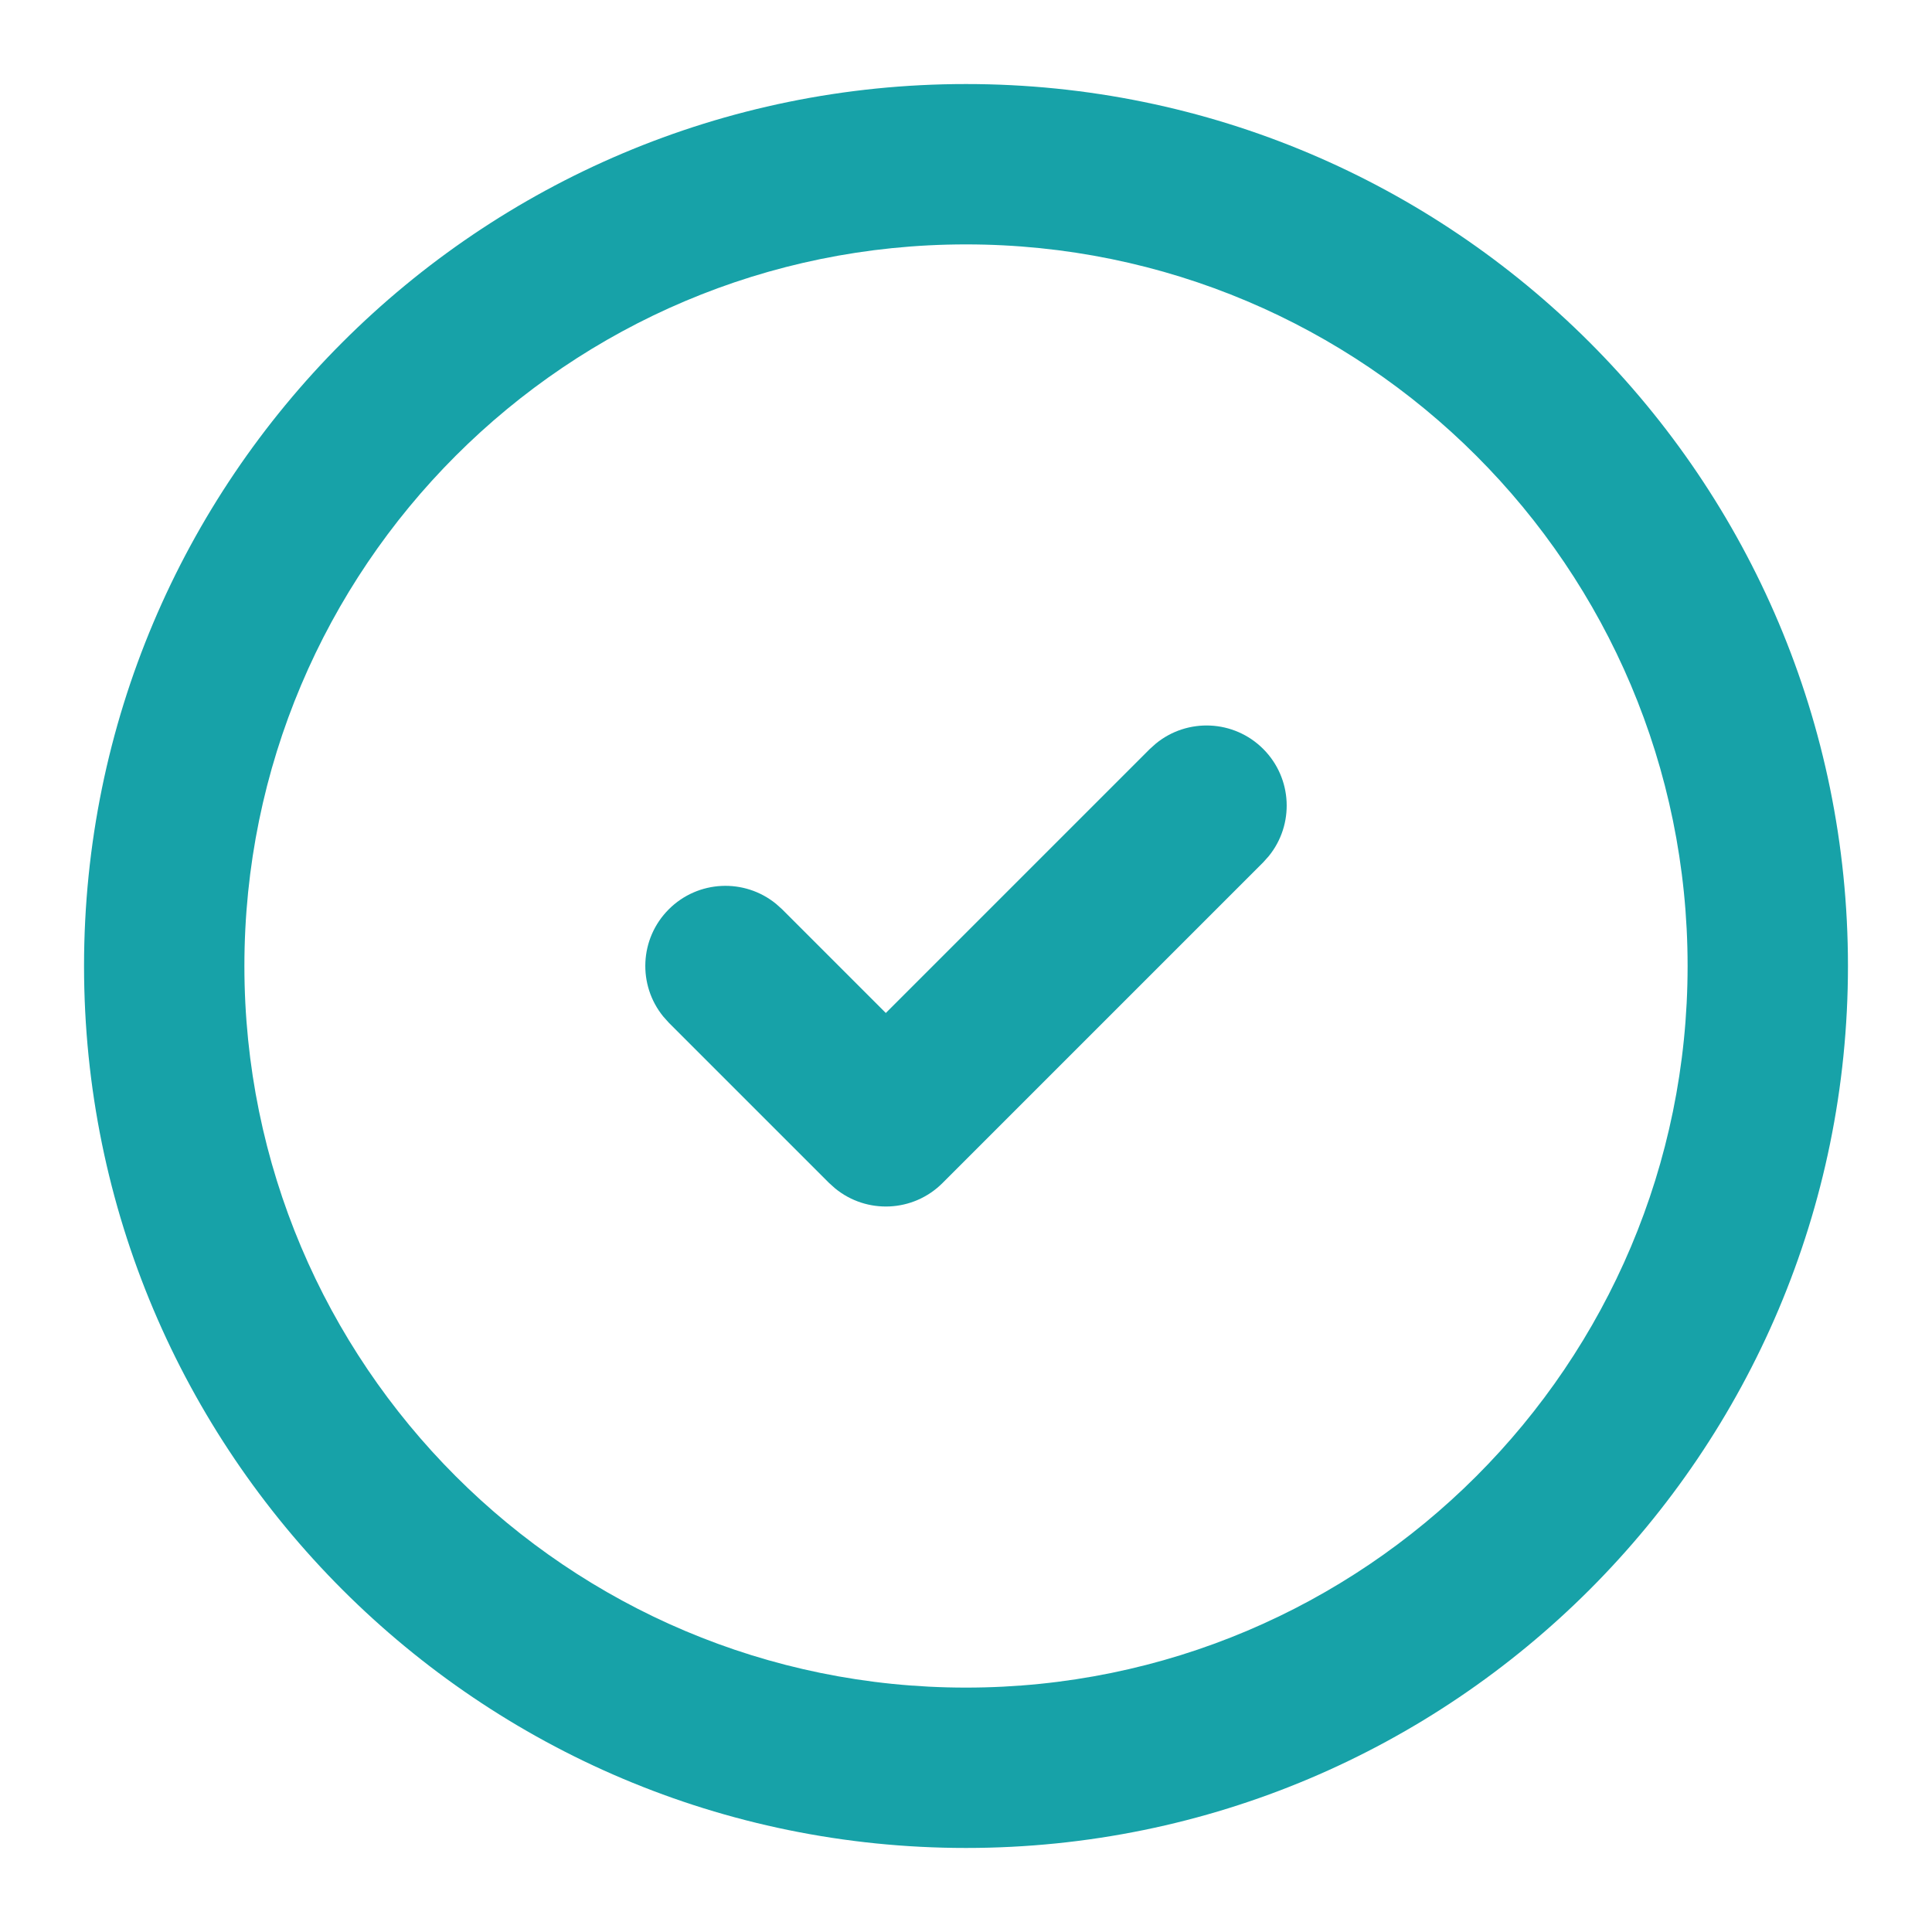
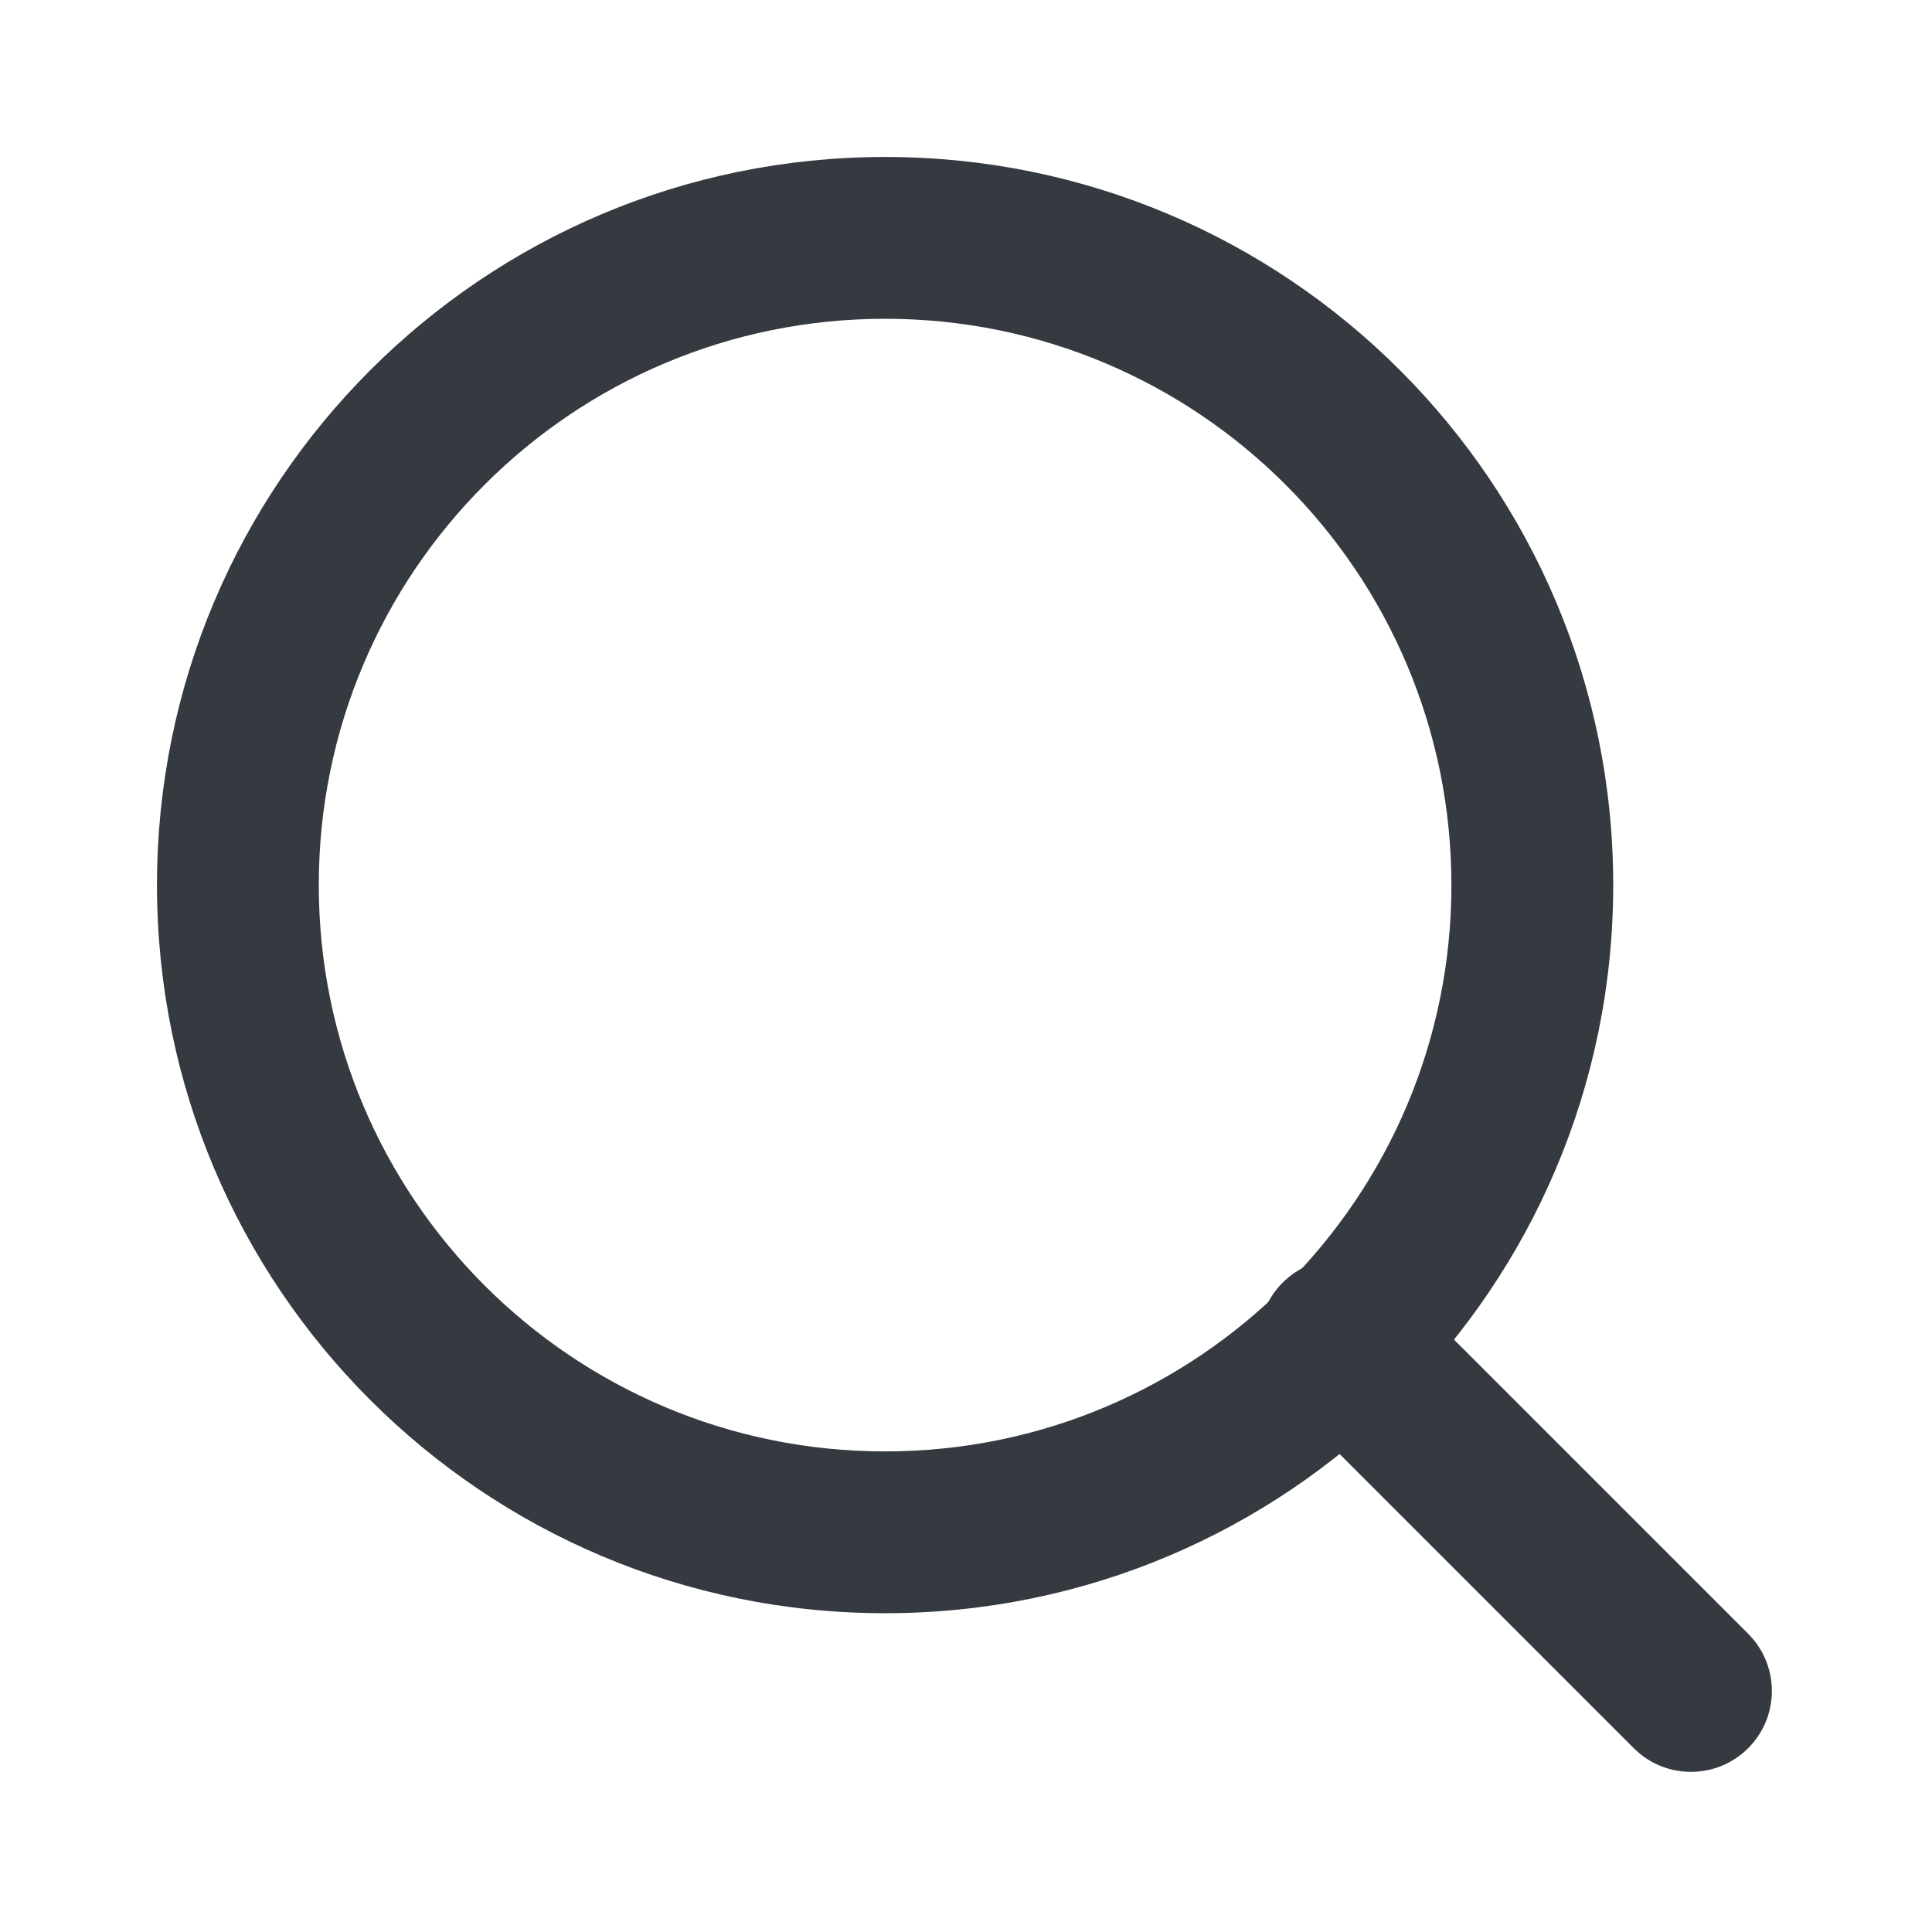
- <svg xmlns="http://www.w3.org/2000/svg" width="20" height="20" viewBox="0 0 20 20">
+ <svg xmlns="http://www.w3.org/2000/svg" width="16" height="16" viewBox="0 0 16 16">
  <g transform="matrix(1 0 0 1 0 0)">
    <g style="">
-       <g transform="matrix(0.83 0 0 0.83 10 10)">
-         <path style="stroke: none; stroke-width: 1; stroke-dasharray: none; stroke-linecap: butt; stroke-dashoffset: 0; stroke-linejoin: miter; stroke-miterlimit: 4; fill: rgb(23,162,168); fill-rule: nonzero; opacity: 1;" transform=" translate(-12, -12)" d="M 21 12 C 21 7.029 16.971 3 12 3 C 7.029 3 3 7.029 3 12 C 3 16.971 7.029 21 12 21 C 16.971 21 21 16.971 21 12 Z M 23 12 C 23 18.075 18.075 23 12 23 C 5.925 23 1 18.075 1 12 C 1 5.925 5.925 1 12 1 C 18.075 1 23 5.925 23 12 Z" stroke-linecap="round" />
+       <g transform="matrix(0.67 0 0 0.67 12.55 12.55)">
+         <path style="stroke: none; stroke-width: 1; stroke-dasharray: none; stroke-linecap: butt; stroke-dashoffset: 0; stroke-linejoin: miter; stroke-miterlimit: 4; fill: rgb(53,57,64); fill-rule: nonzero; opacity: 1;" transform=" translate(-18.83, -18.83)" d="M 15.953 15.953 C 16.319 15.587 16.898 15.564 17.291 15.885 L 17.367 15.953 L 21.707 20.293 L 21.776 20.369 C 22.096 20.762 22.073 21.341 21.707 21.707 C 21.341 22.073 20.762 22.096 20.369 21.776 L 20.293 21.707 L 15.953 17.367 L 15.885 17.291 C 15.564 16.898 15.587 16.319 15.953 15.953 Z" stroke-linecap="round" />
      </g>
-       <g transform="matrix(0.83 0 0 0.83 10 10)">
-         <path style="stroke: none; stroke-width: 1; stroke-dasharray: none; stroke-linecap: butt; stroke-dashoffset: 0; stroke-linejoin: miter; stroke-miterlimit: 4; fill: rgb(23,162,168); fill-rule: nonzero; opacity: 1;" transform=" translate(-12, -12)" d="M 14.369 9.225 C 14.762 8.904 15.341 8.927 15.707 9.293 C 16.073 9.659 16.096 10.238 15.775 10.631 L 15.707 10.707 L 11.707 14.707 C 11.341 15.073 10.762 15.096 10.369 14.775 L 10.293 14.707 L 8.293 12.707 L 8.225 12.631 C 7.904 12.238 7.927 11.659 8.293 11.293 C 8.659 10.927 9.238 10.904 9.631 11.225 L 9.707 11.293 L 11 12.586 L 14.293 9.293 L 14.369 9.225 Z" stroke-linecap="round" />
+       <g transform="matrix(0.67 0 0 0.67 7.33 7.33)">
+         <path style="stroke: none; stroke-width: 1; stroke-dasharray: none; stroke-linecap: butt; stroke-dashoffset: 0; stroke-linejoin: miter; stroke-miterlimit: 4; fill: rgb(53,57,64); fill-rule: nonzero; opacity: 1;" transform=" translate(-11, -11)" d="M 18 11 C 18 7.134 14.866 4 11 4 C 7.134 4 4 7.134 4 11 C 4 14.866 7.134 18 11 18 C 14.866 18 18 14.866 18 11 Z M 20 11 C 20 15.971 15.971 20 11 20 C 6.029 20 2 15.971 2 11 C 2 6.029 6.029 2 11 2 C 15.971 2 20 6.029 20 11 Z" stroke-linecap="round" />
      </g>
    </g>
  </g>
</svg>
